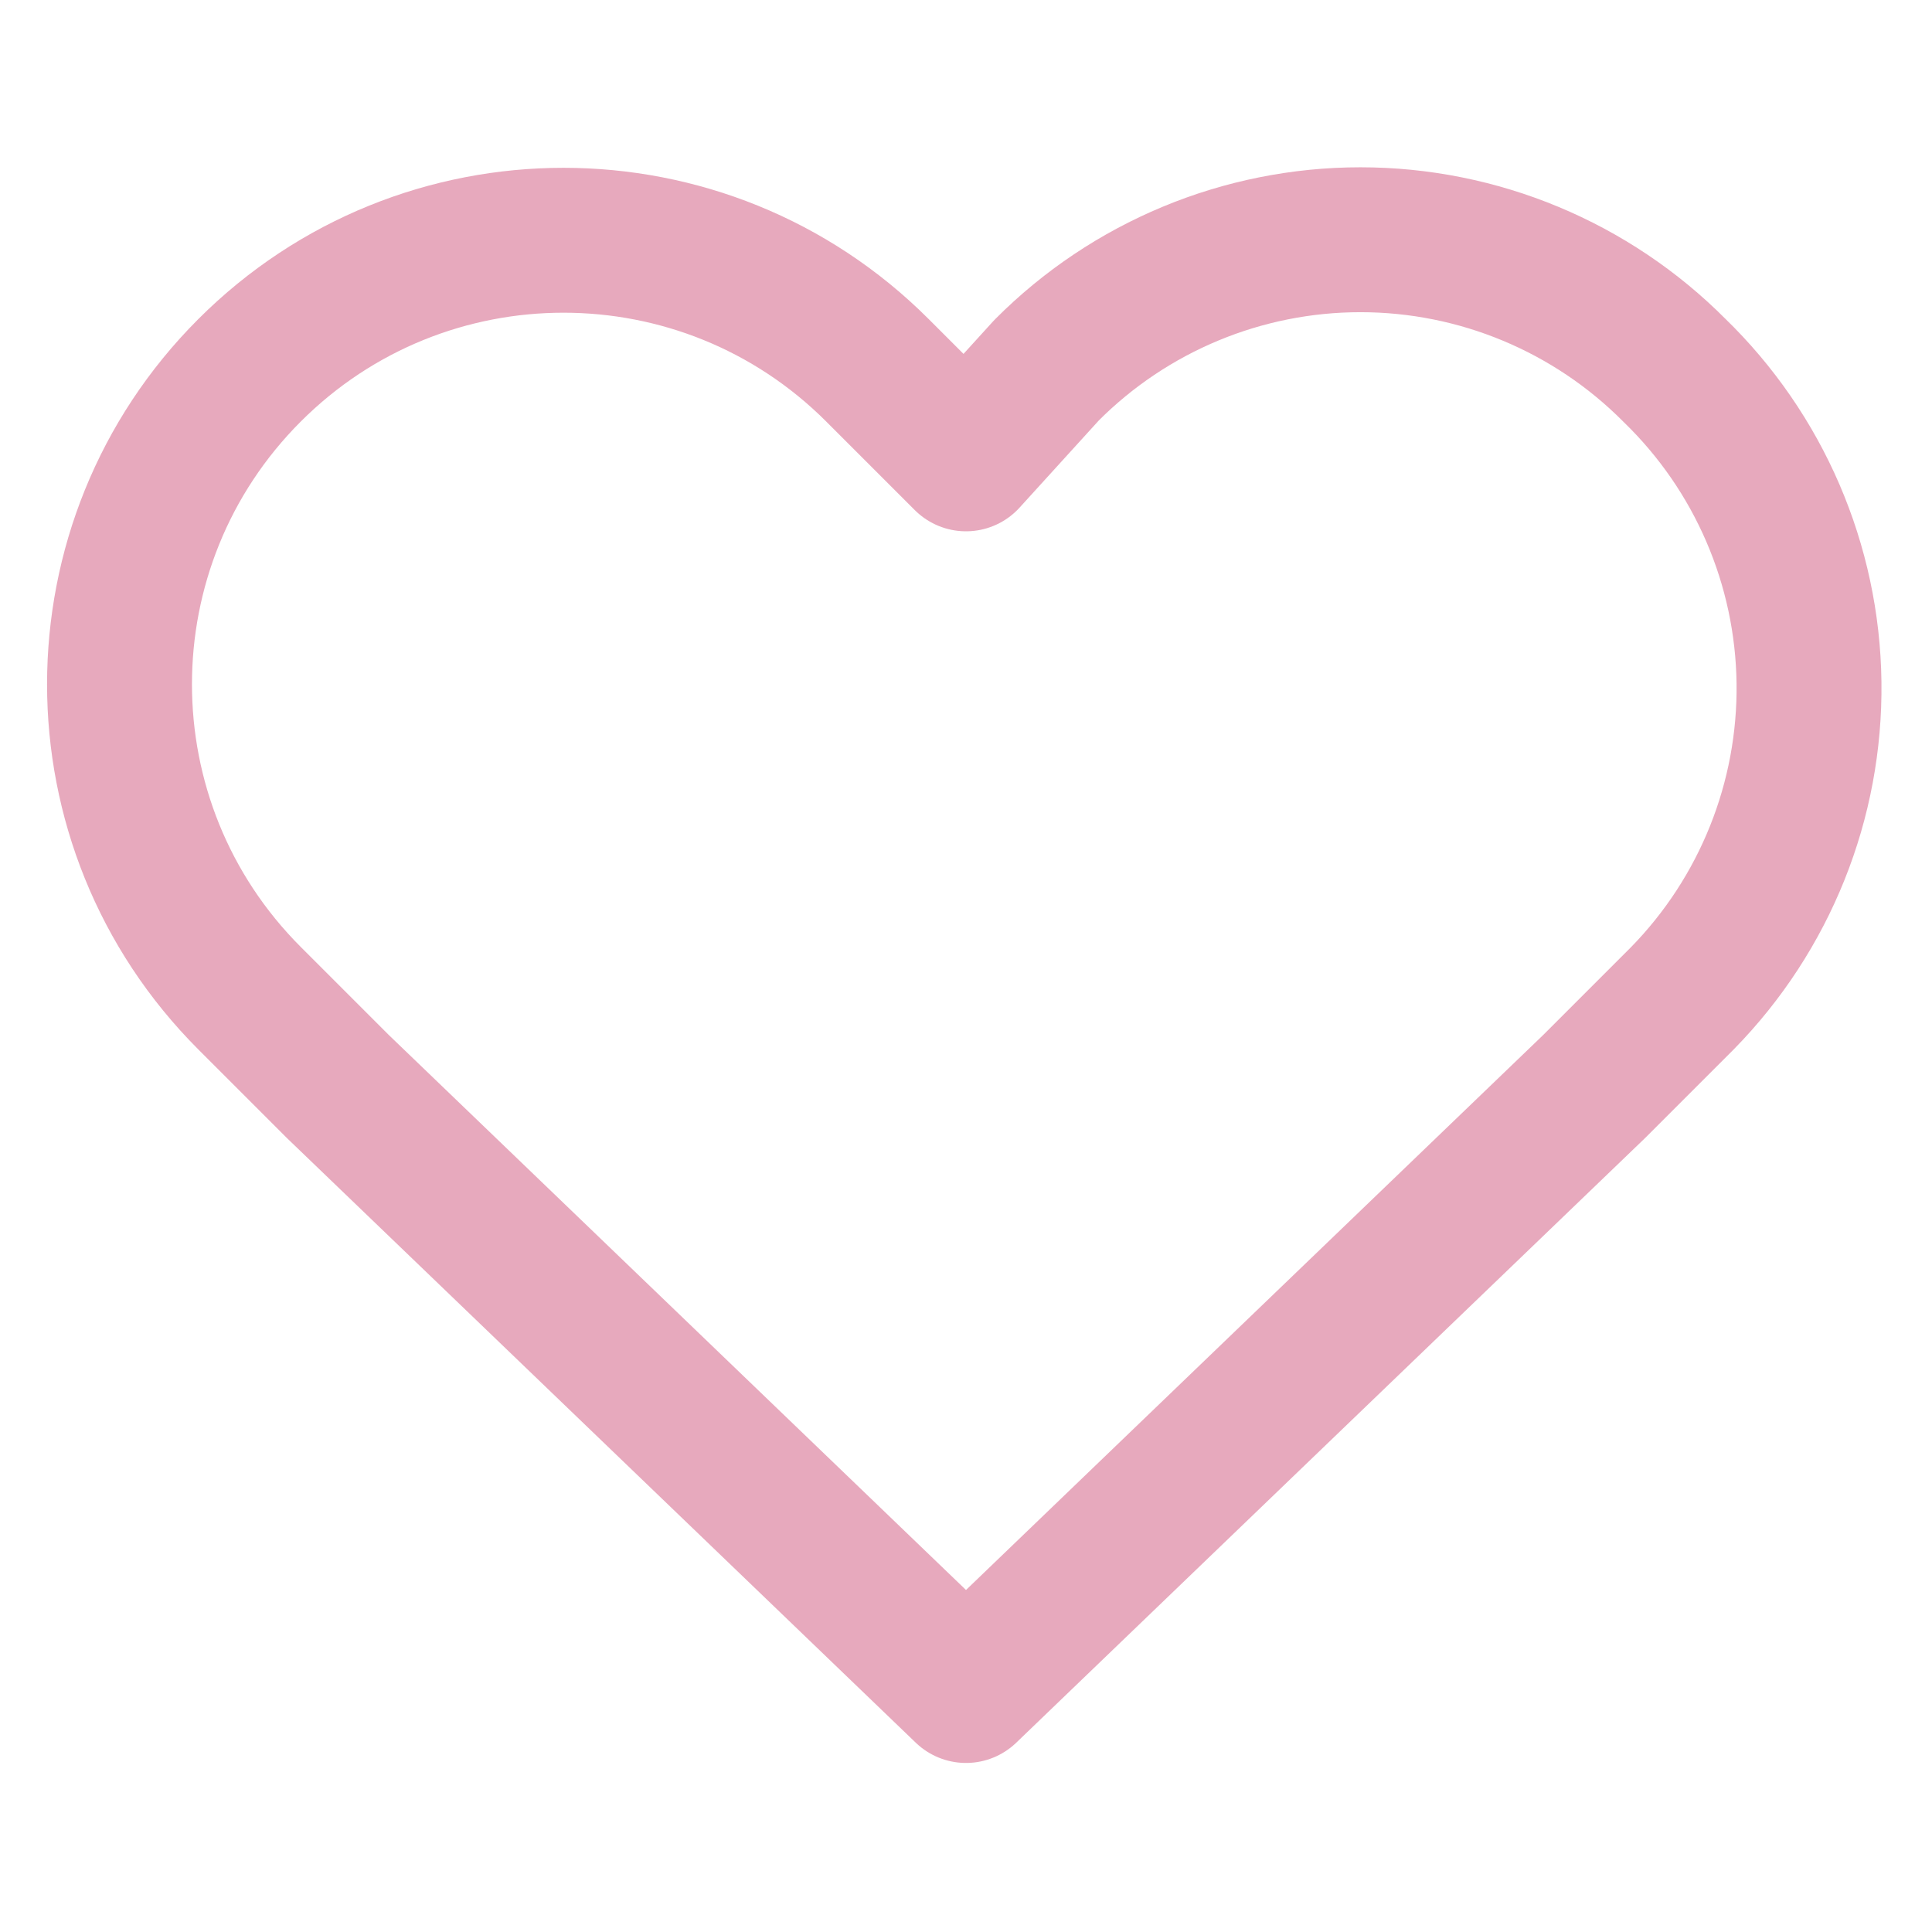
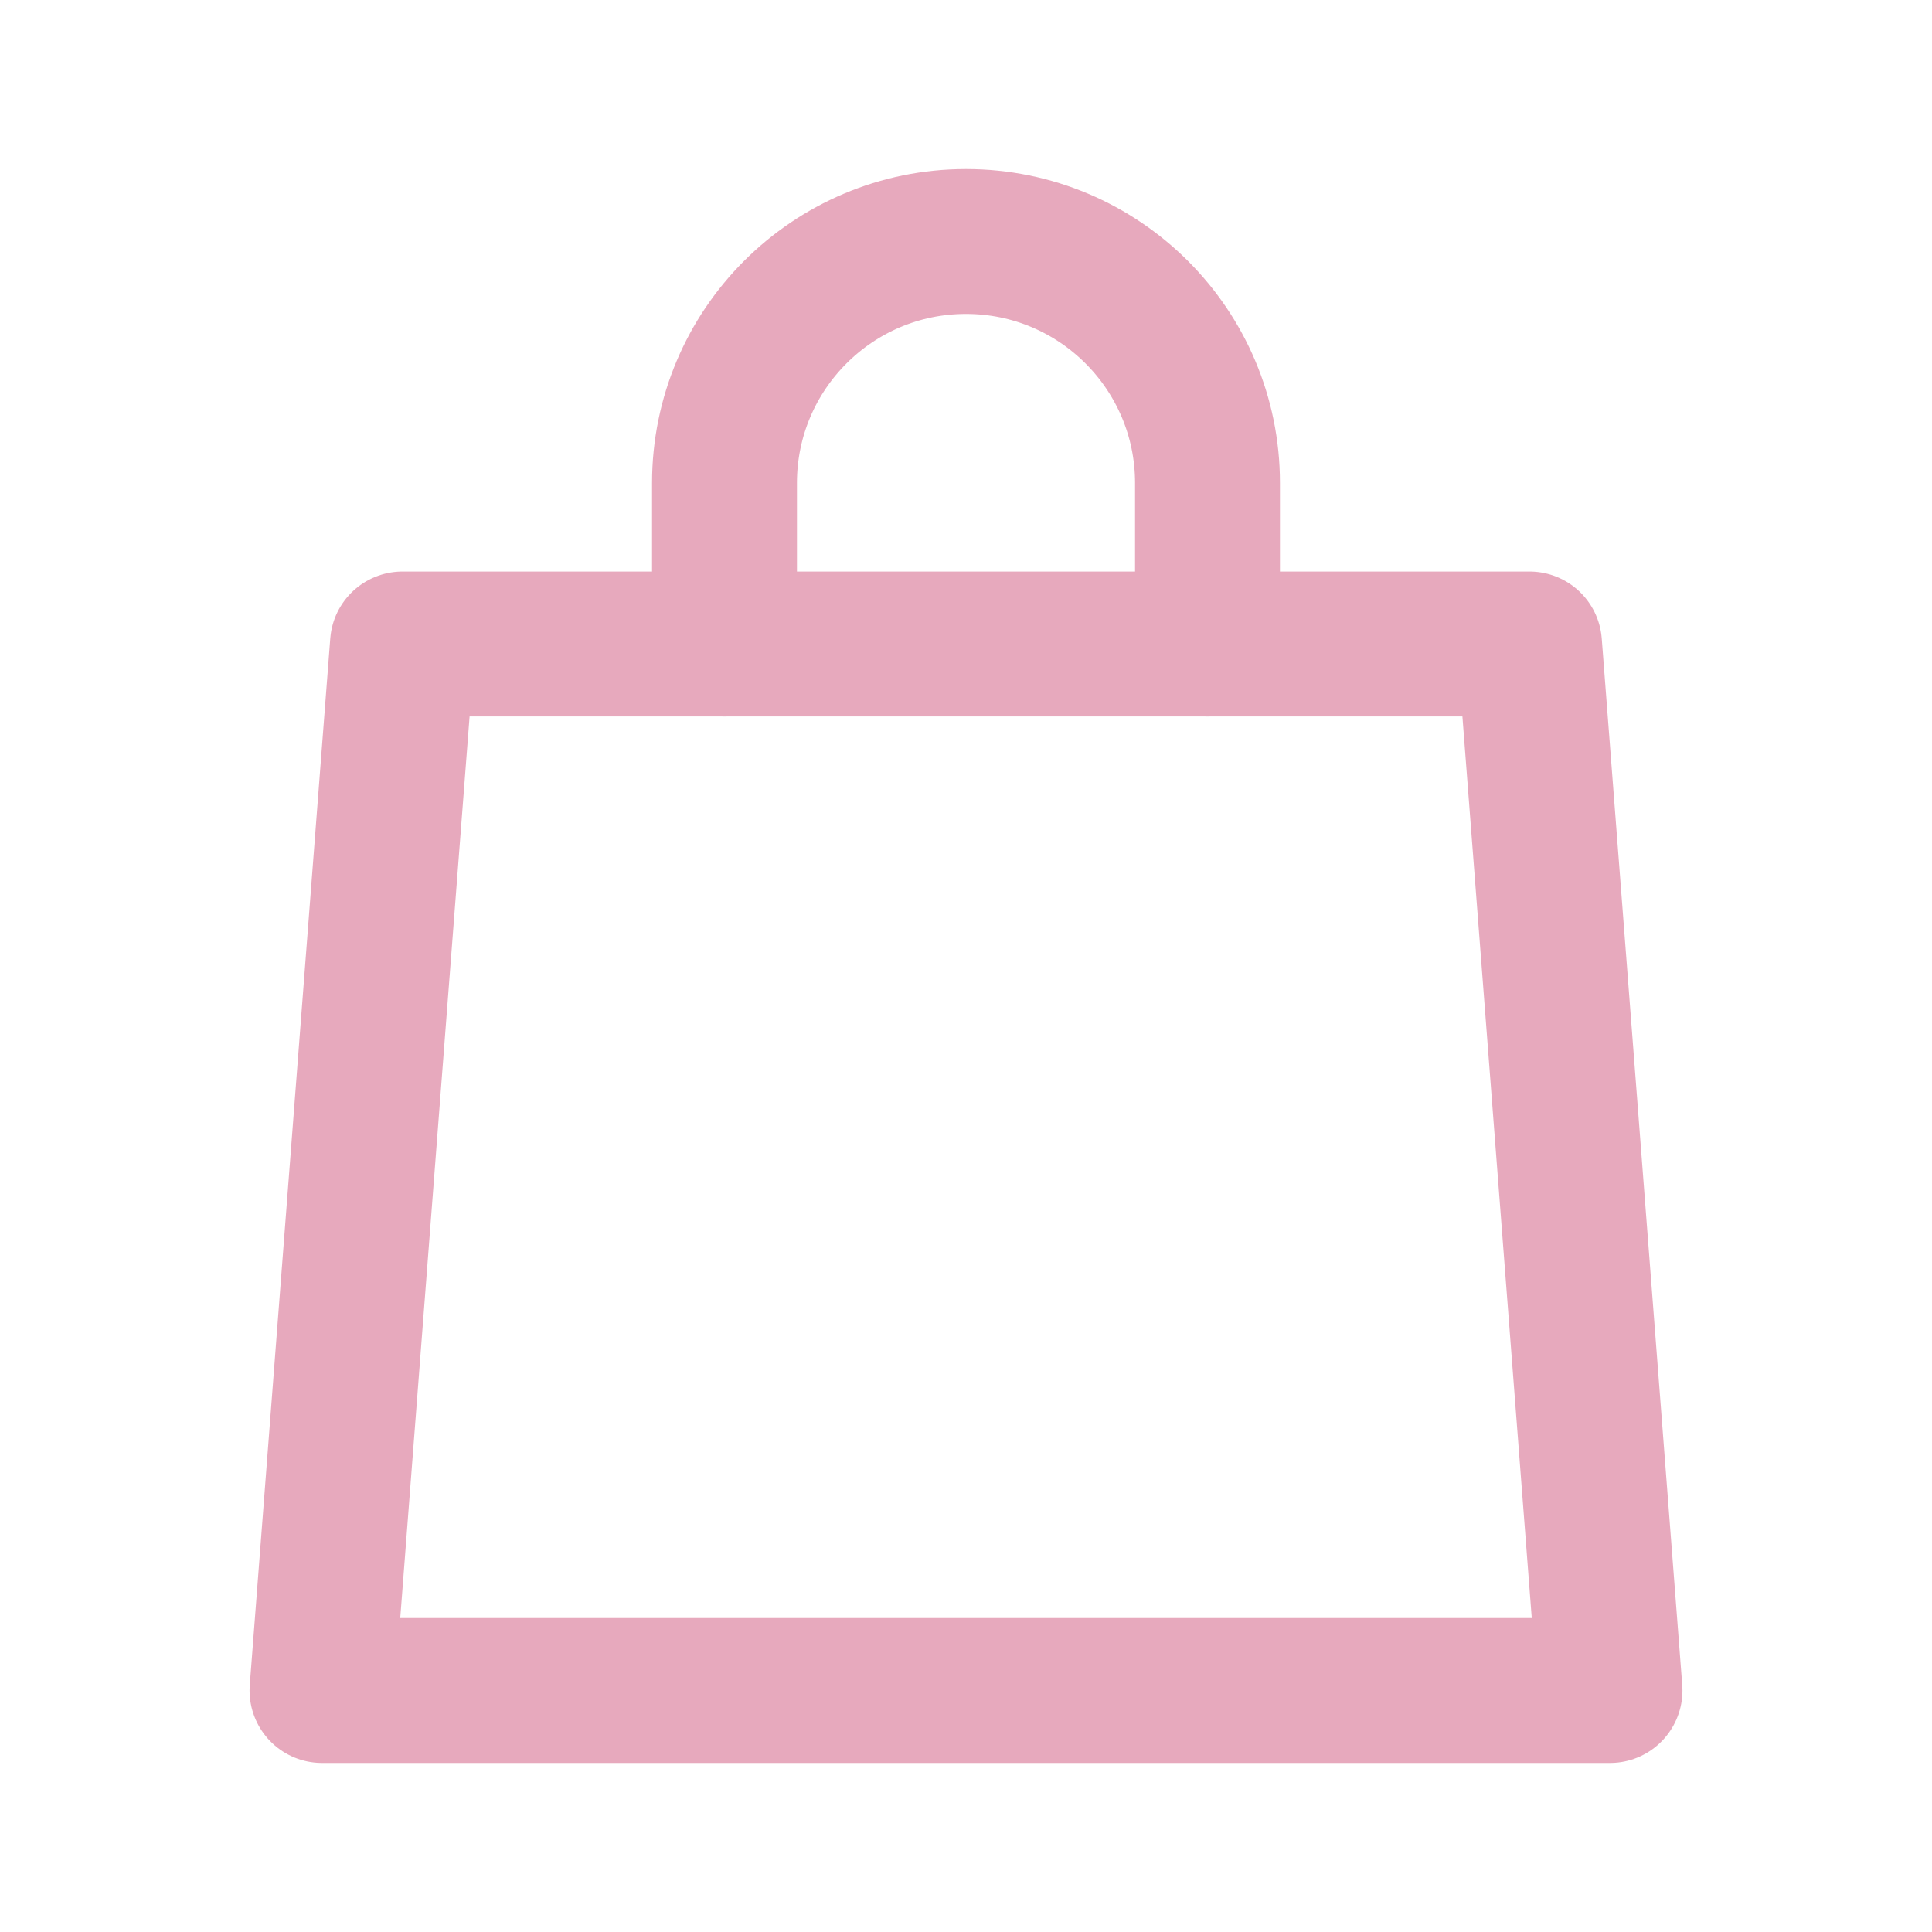
<svg xmlns="http://www.w3.org/2000/svg" viewBox="0 0 24 24">
-   <path d="M20.8 4.6a5.5 5.5 0 0 0-7.8 0L12 5.7l-1.1-1.1a5.5 5.5 0 0 0-7.8 7.8l1.1 1.1L12 21l7.8-7.5 1.1-1.1a5.5 5.5 0 0 0-.1-7.8Z" fill="none" stroke="#e7a9bd" stroke-linecap="round" stroke-linejoin="round" stroke-width="1.8" />
+   <path d="M5 8h14l1 13H4L5 8Z" fill="none" stroke="#e7a9bd" stroke-linecap="round" stroke-linejoin="round" stroke-width="1.8" />
+   <path d="M9 8V6a3 3 0 0 1 6 0v2" fill="none" stroke="#e7a9bd" stroke-linecap="round" stroke-linejoin="round" stroke-width="1.8" />
</svg>
